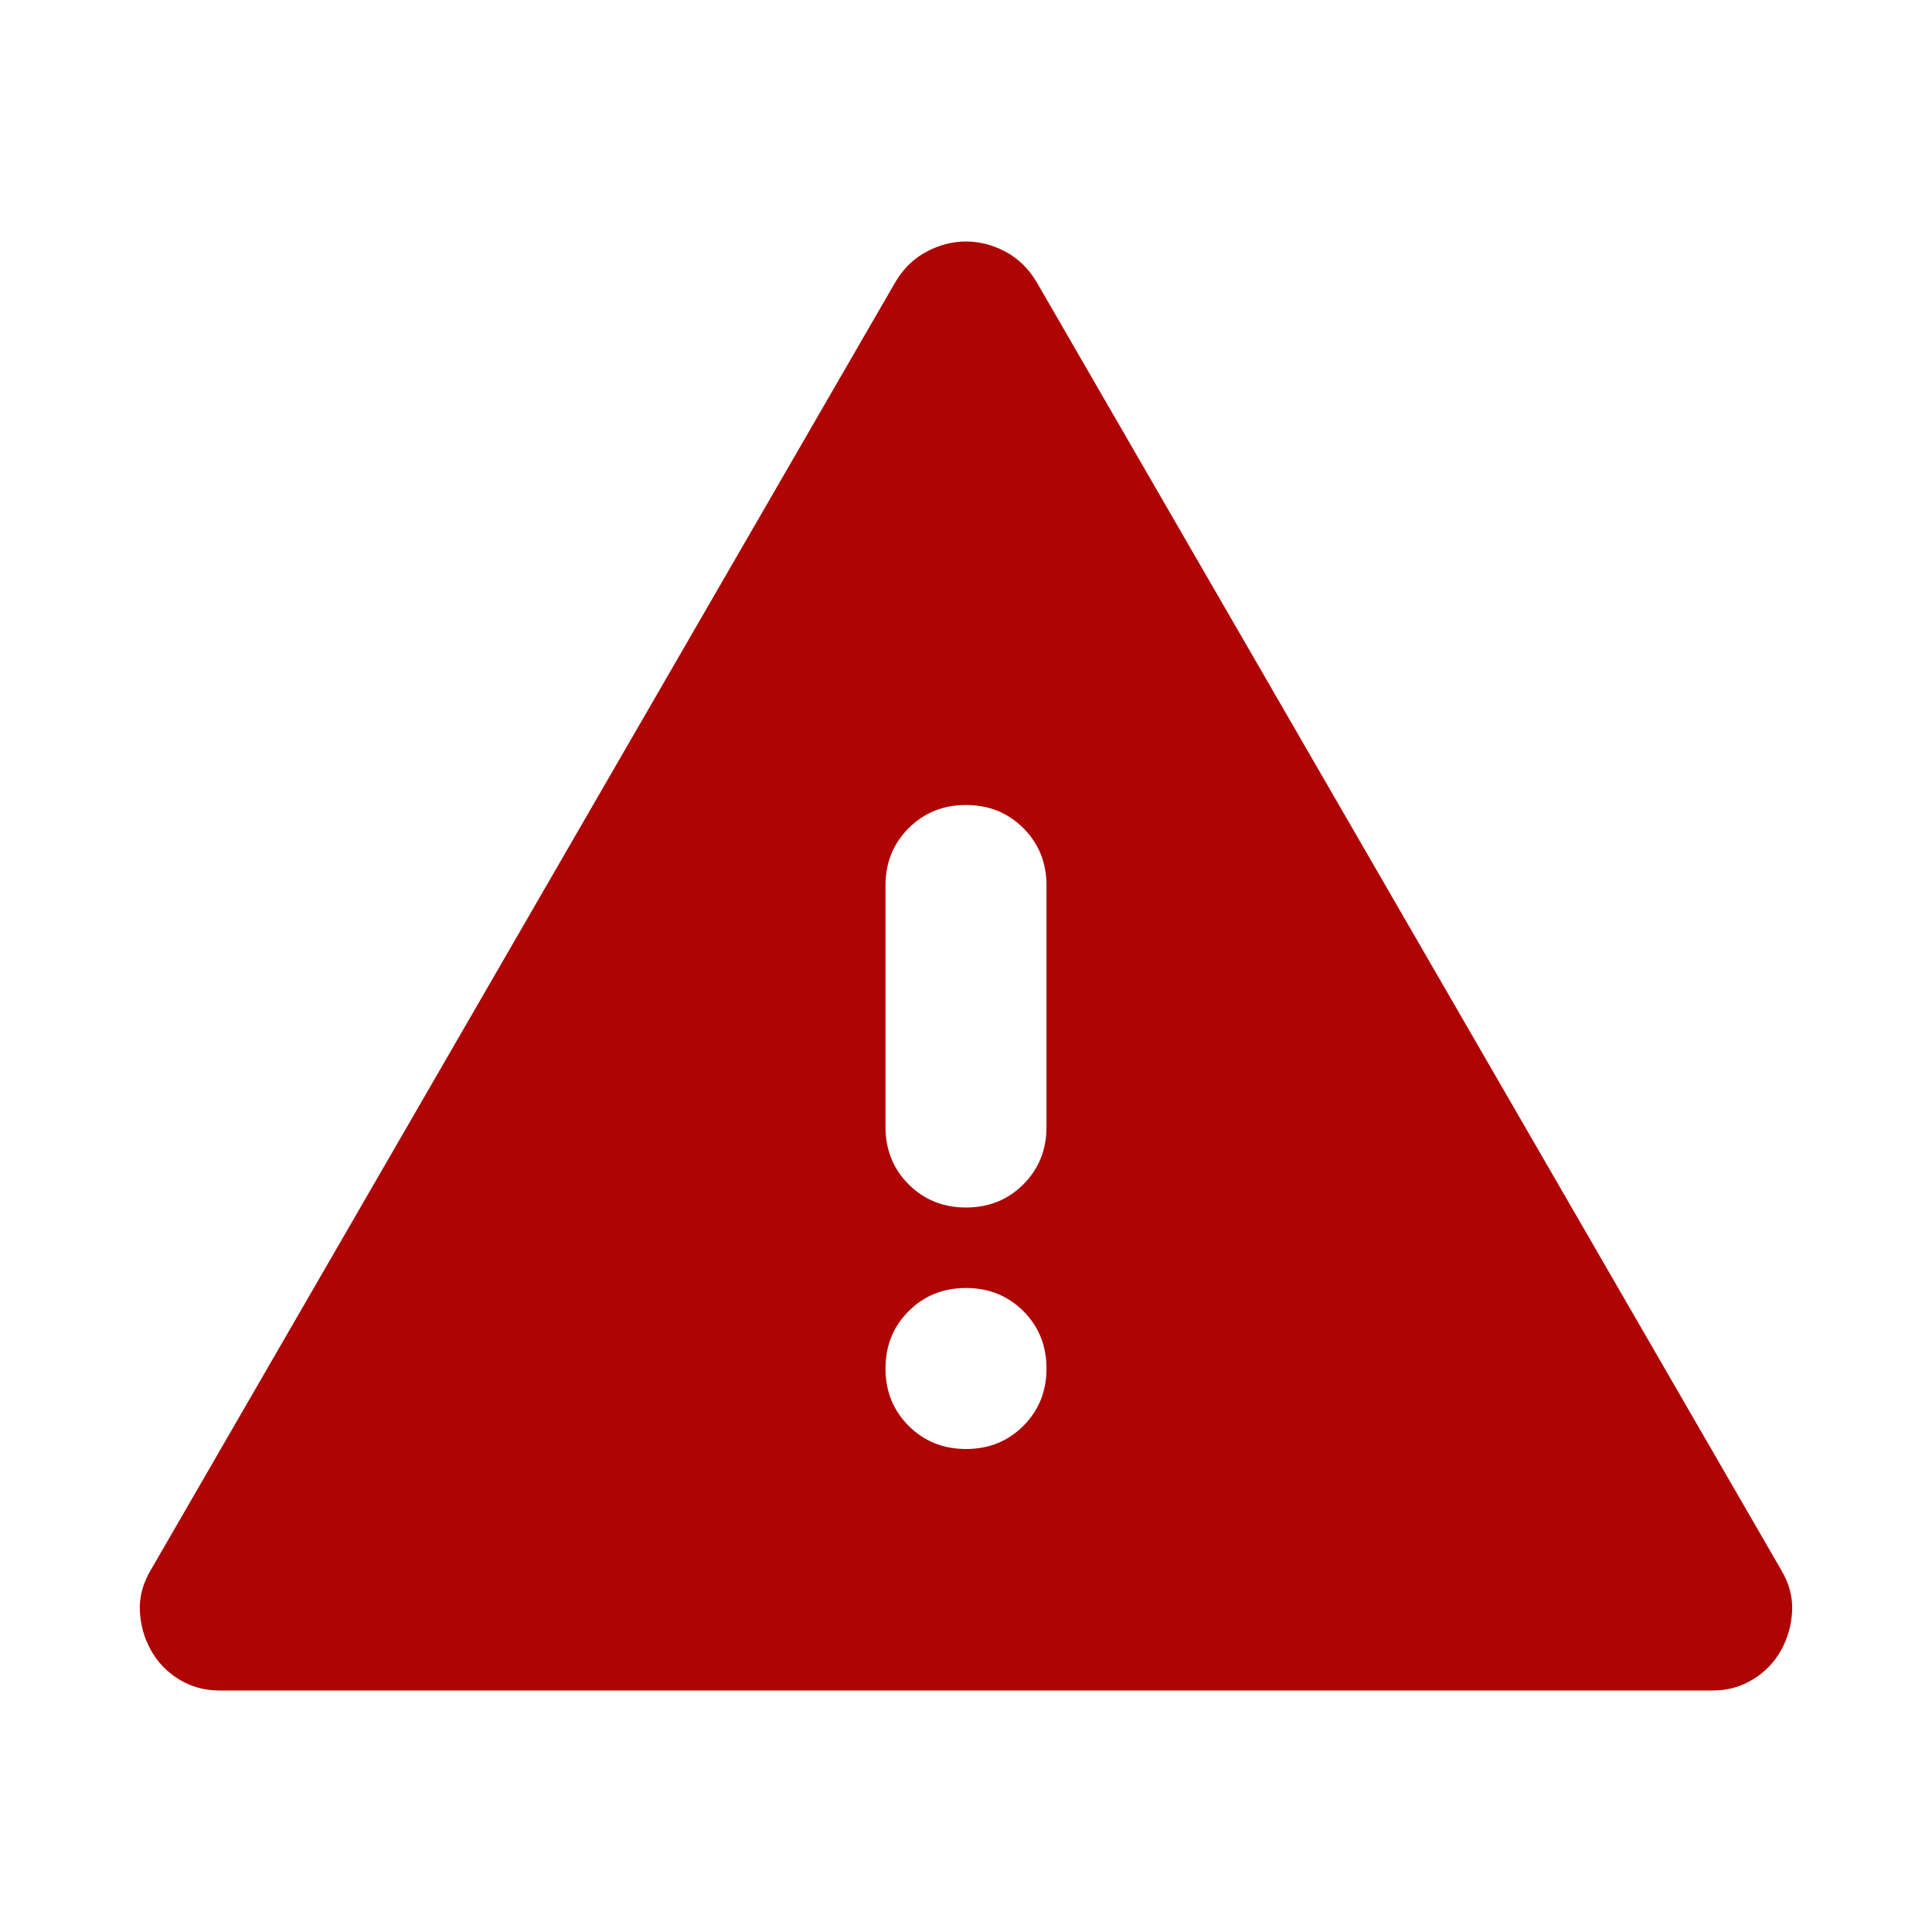
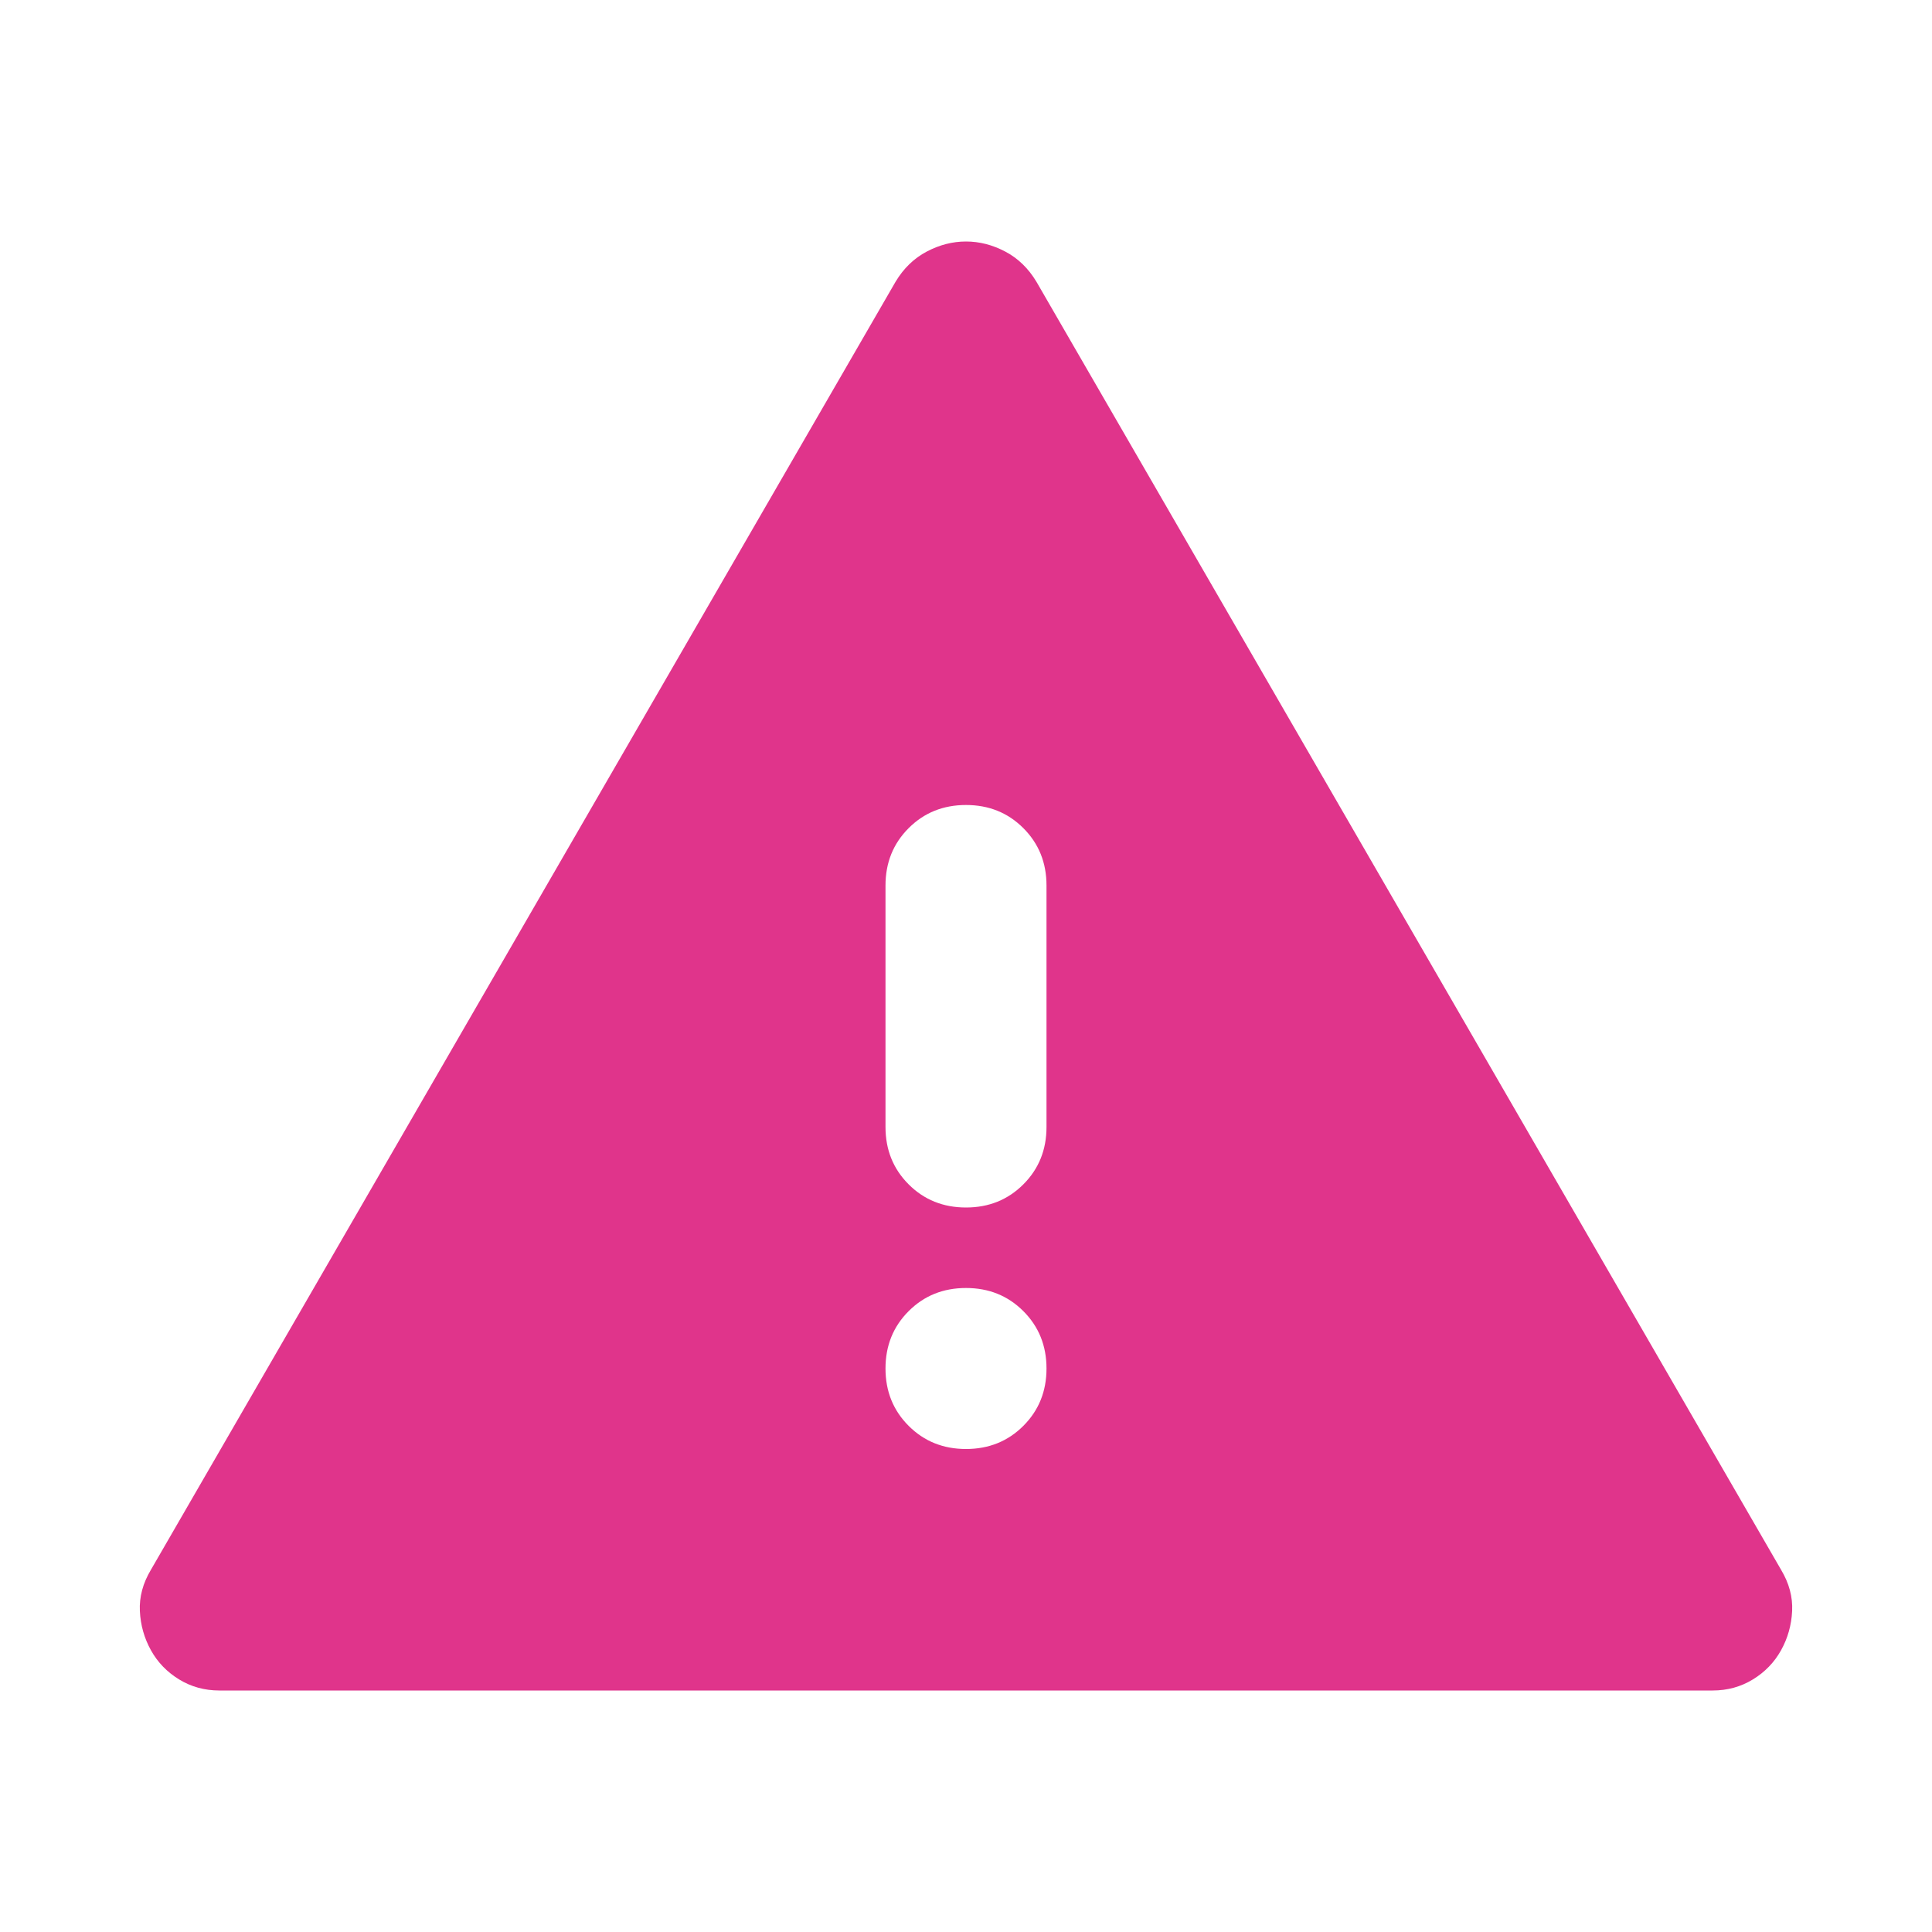
<svg xmlns="http://www.w3.org/2000/svg" height="24" viewBox="0 96 960 960" width="24">
-   <path d="M109 936q-11 0-20-5.5T75 916q-5-9-5.5-19.5T75 876l370-640q6-10 15.5-15t19.5-5q10 0 19.5 5t15.5 15l370 640q6 10 5.5 20.5T885 916q-5 9-14 14.5t-20 5.5H109Zm371-120q17 0 28.5-11.5T520 776q0-17-11.5-28.5T480 736q-17 0-28.5 11.5T440 776q0 17 11.5 28.5T480 816Zm0-120q17 0 28.5-11.5T520 656V536q0-17-11.5-28.5T480 496q-17 0-28.5 11.5T440 536v120q0 17 11.5 28.5T480 696Z" fill="#AF0404" />
+   <path d="M109 936q-11 0-20-5.5T75 916q-5-9-5.5-19.5T75 876l370-640q6-10 15.5-15t19.5-5q10 0 19.5 5t15.5 15l370 640q6 10 5.5 20.5T885 916q-5 9-14 14.5t-20 5.5H109Zm371-120q17 0 28.5-11.5T520 776q0-17-11.5-28.5T480 736q-17 0-28.5 11.5T440 776q0 17 11.5 28.5T480 816Zm0-120q17 0 28.5-11.5T520 656V536q0-17-11.5-28.5T480 496q-17 0-28.5 11.5T440 536v120q0 17 11.5 28.5T480 696Z" fill="#E0348B" />
</svg>
